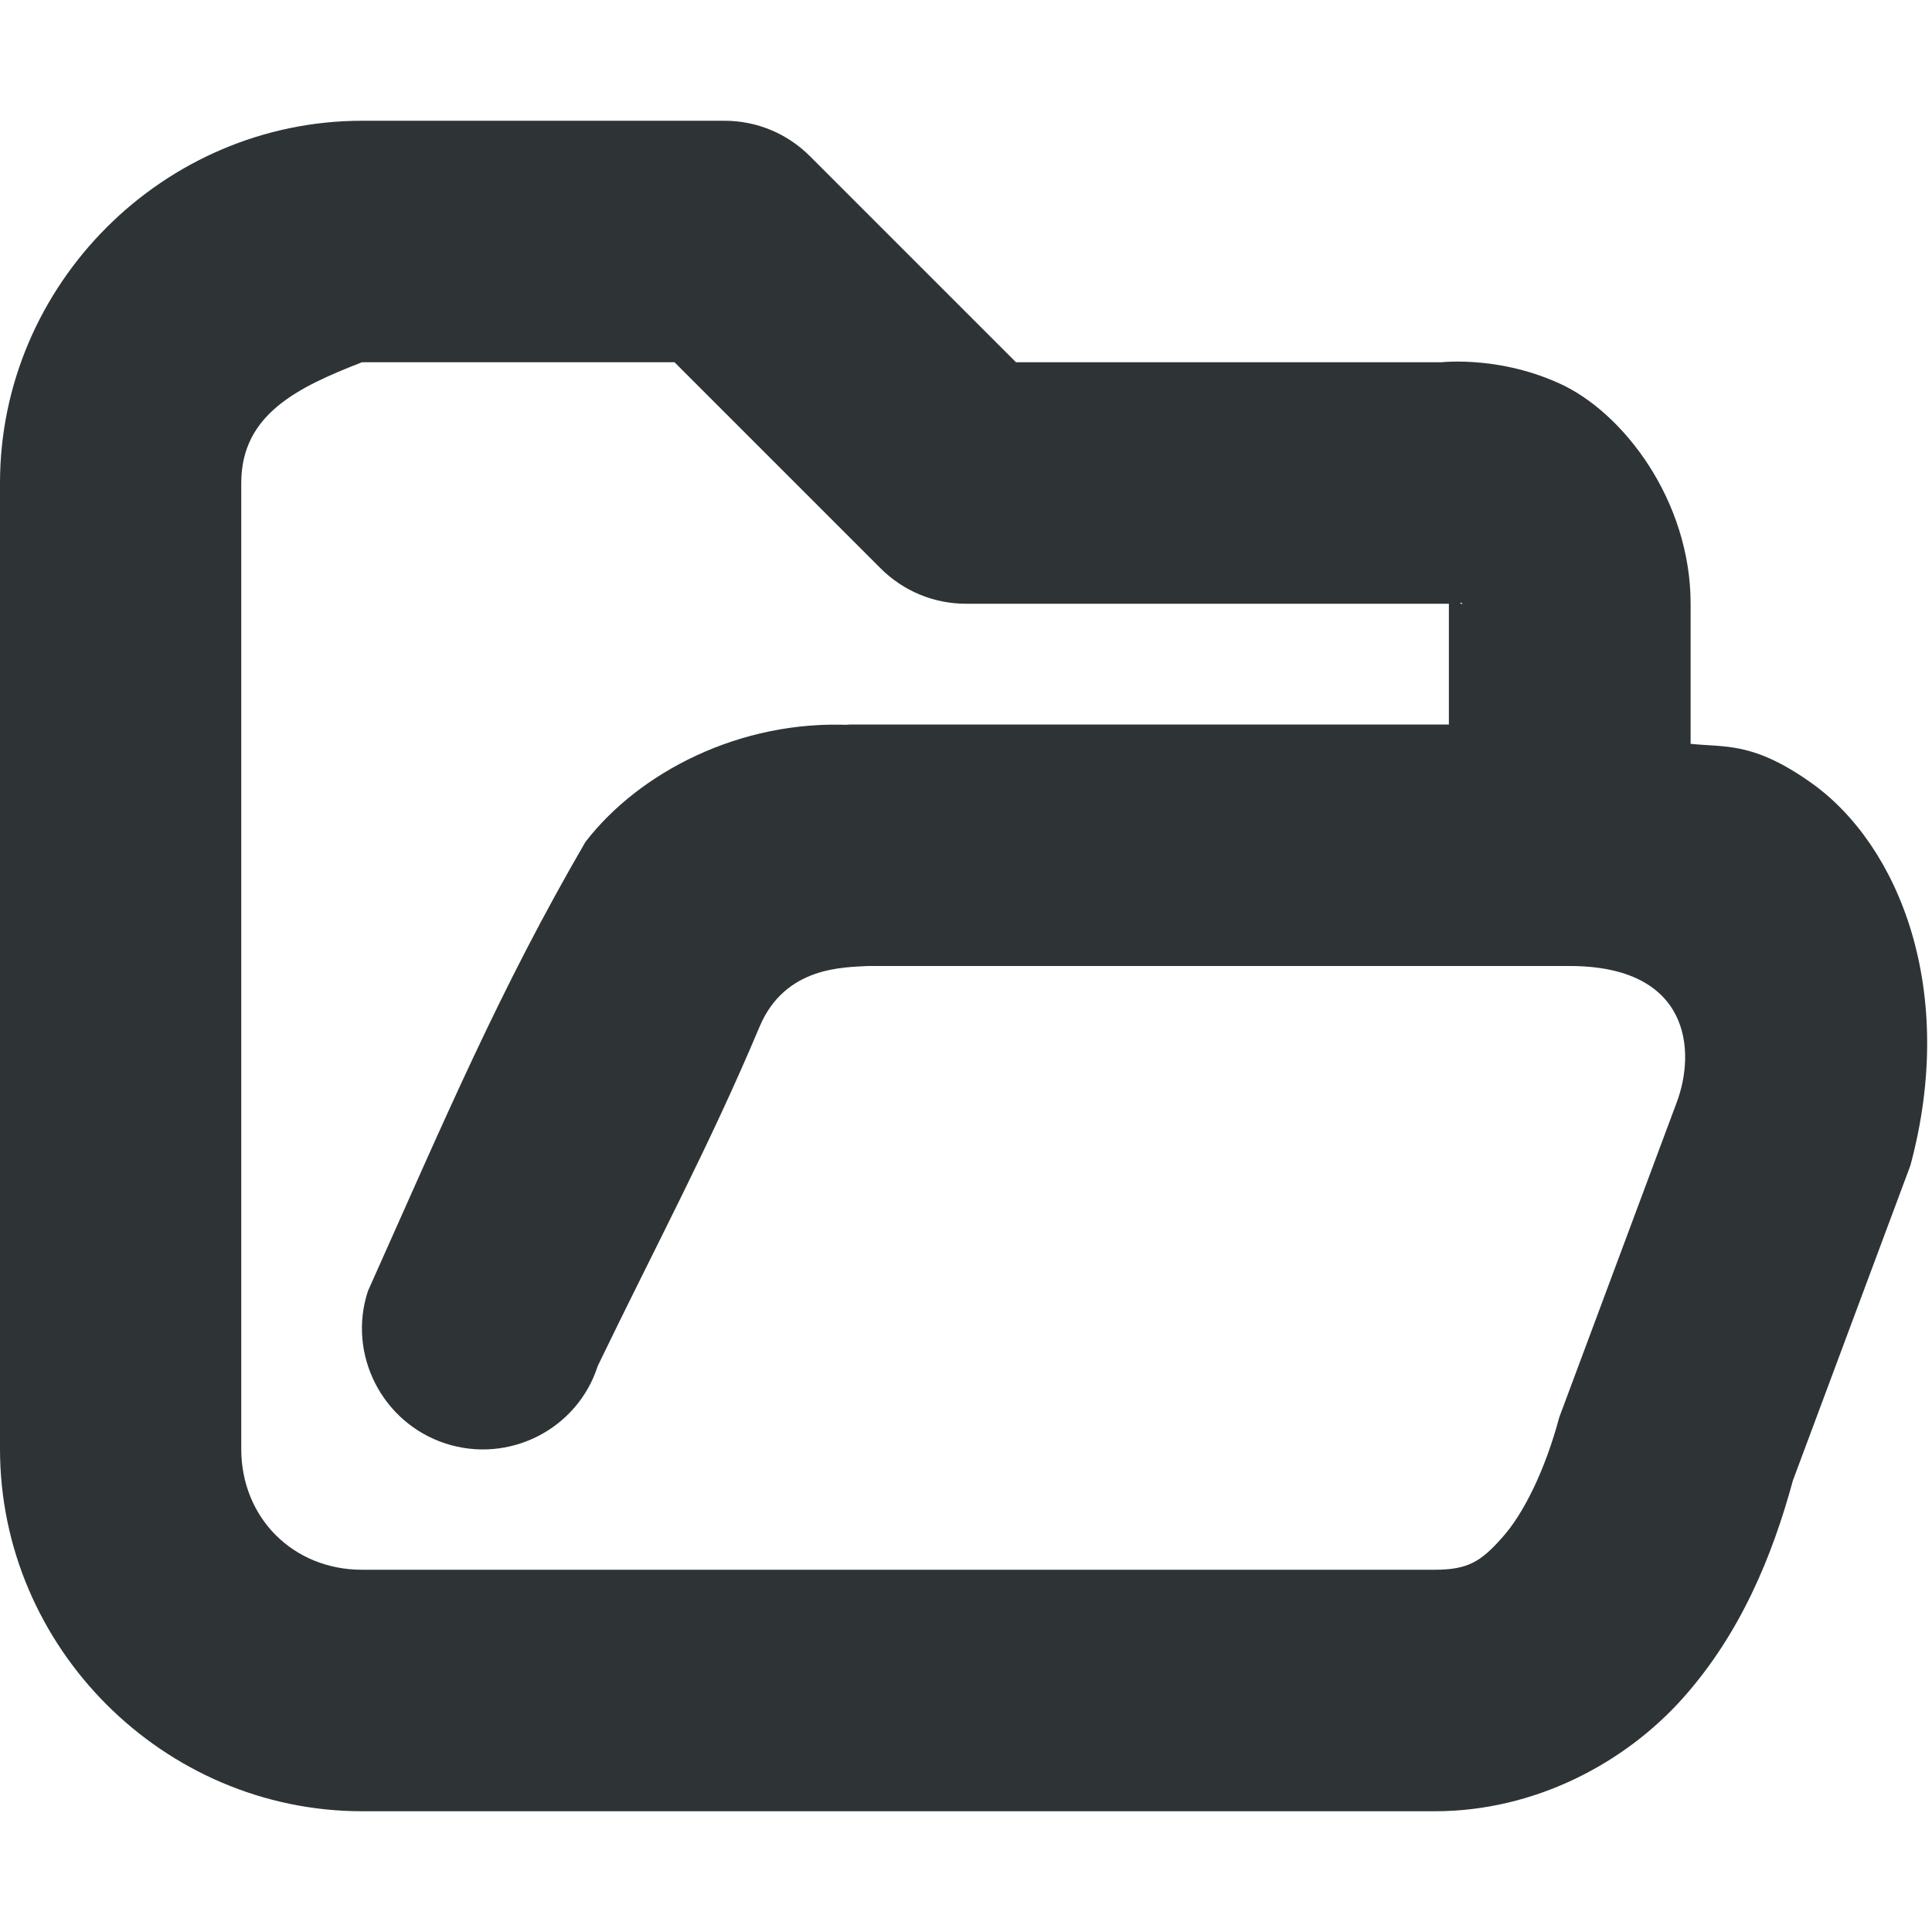
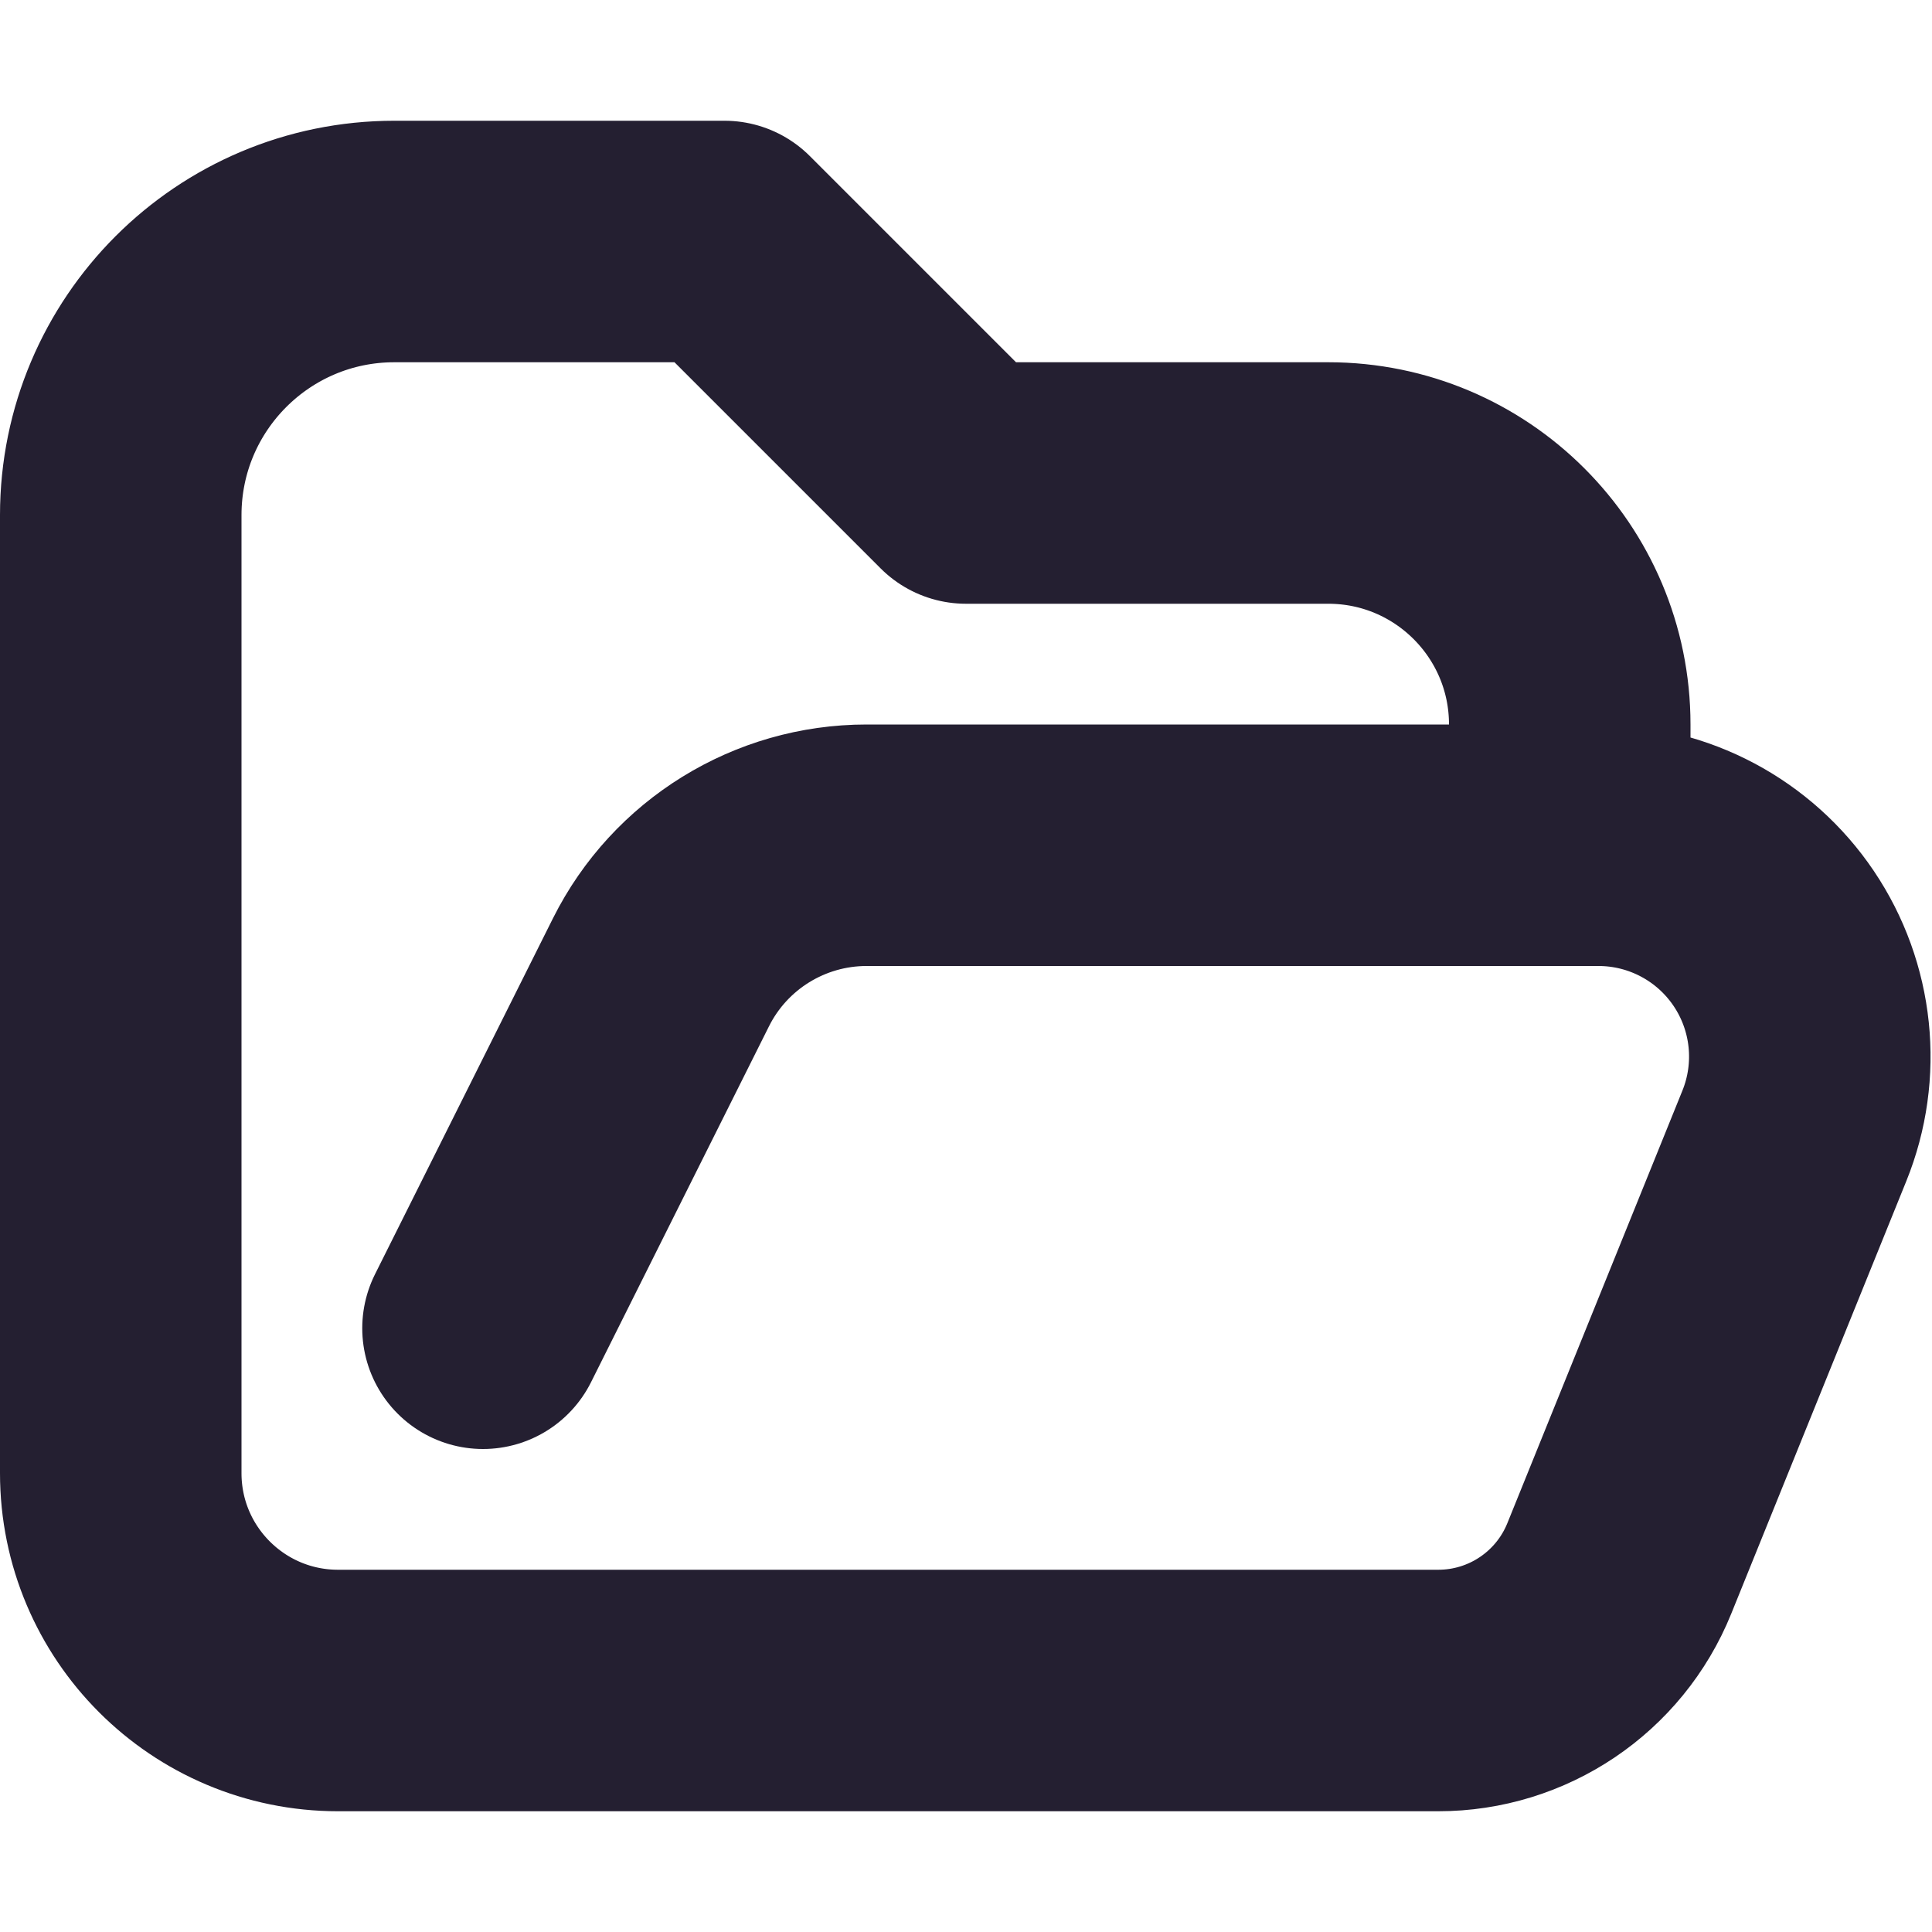
- <svg xmlns="http://www.w3.org/2000/svg" height="16px" viewBox="0 0 16 16" width="16px">
-   <g fill="#2e3436">
-     <path d="m 3 1 c -1.645 0 -3 1.355 -3 3 v 8 c 0 1.645 1.355 3 3 3 h 8.883 c 0.832 0 1.578 -0.402 2.055 -0.938 c 0.473 -0.531 0.738 -1.168 0.91 -1.801 l 0.973 -2.609 c 0.391 -1.449 -0.094 -2.652 -0.82 -3.168 c -0.484 -0.344 -0.715 -0.293 -1 -0.324 v -1.16 c 0 -0.855 -0.559 -1.59 -1.094 -1.828 c -0.531 -0.238 -1.012 -0.168 -1.012 -0.168 l 0.105 -0.004 h -3.586 l -1.707 -1.707 c -0.188 -0.188 -0.441 -0.293 -0.707 -0.293 z m 0 2 h 2.586 l 1.707 1.707 c 0.188 0.188 0.441 0.293 0.707 0.293 h 4 c 0.035 0 0.07 -0.004 0.105 -0.008 c 0 0 0.02 0.02 -0.012 0.004 c -0.035 -0.012 -0.094 -0.25 -0.094 0.004 v 2 c 0 0.551 0.449 1 1 1 c 1 0 1.047 0.703 0.887 1.129 l -0.973 2.609 c -0.117 0.438 -0.297 0.801 -0.473 0.996 c -0.176 0.199 -0.285 0.266 -0.559 0.266 h -8.883 c -0.57 0 -1 -0.43 -1 -1 v -8 c 0 -0.57 0.469 -0.793 1 -1 z m 0 0" />
-     <path d="m 7 6 l 0.043 0.004 c -0.914 -0.043 -1.75 0.391 -2.195 0.969 c -0.711 1.223 -1.156 2.277 -1.801 3.719 c -0.172 0.523 0.117 1.09 0.641 1.262 c 0.527 0.172 1.094 -0.117 1.262 -0.641 c 0.488 -1.012 0.922 -1.816 1.34 -2.809 c 0.211 -0.504 0.703 -0.492 0.898 -0.504 h 5.812 c 0.551 0 1 -0.449 1 -1 s -0.449 -1 -1 -1 z m 0 0" />
-   </g>
+ <svg xmlns="http://www.w3.org/2000/svg" width="16" height="16">
+   <path d="m4 11 1.474-2.948A1.904 1.904 148.283 0 1 7.177 7h6.06a1.75 1.75 56.022 0 1 1.623 2.407l-1.45 3.583a1.617 1.617 146.022 0 1-1.5 1.01H2.8A1.8 1.8 45 0 1 1 12.2V4.266A2.266 2.266 135 0 1 3.266 2H6l2 2h3a2 2 45 0 1 2 2v1" class="foreground-stroke" style="fill:none;stroke:#241f31;stroke-width:2;stroke-linecap:round;stroke-linejoin:round;stroke-dasharray:none;paint-order:markers stroke fill" />
</svg>
